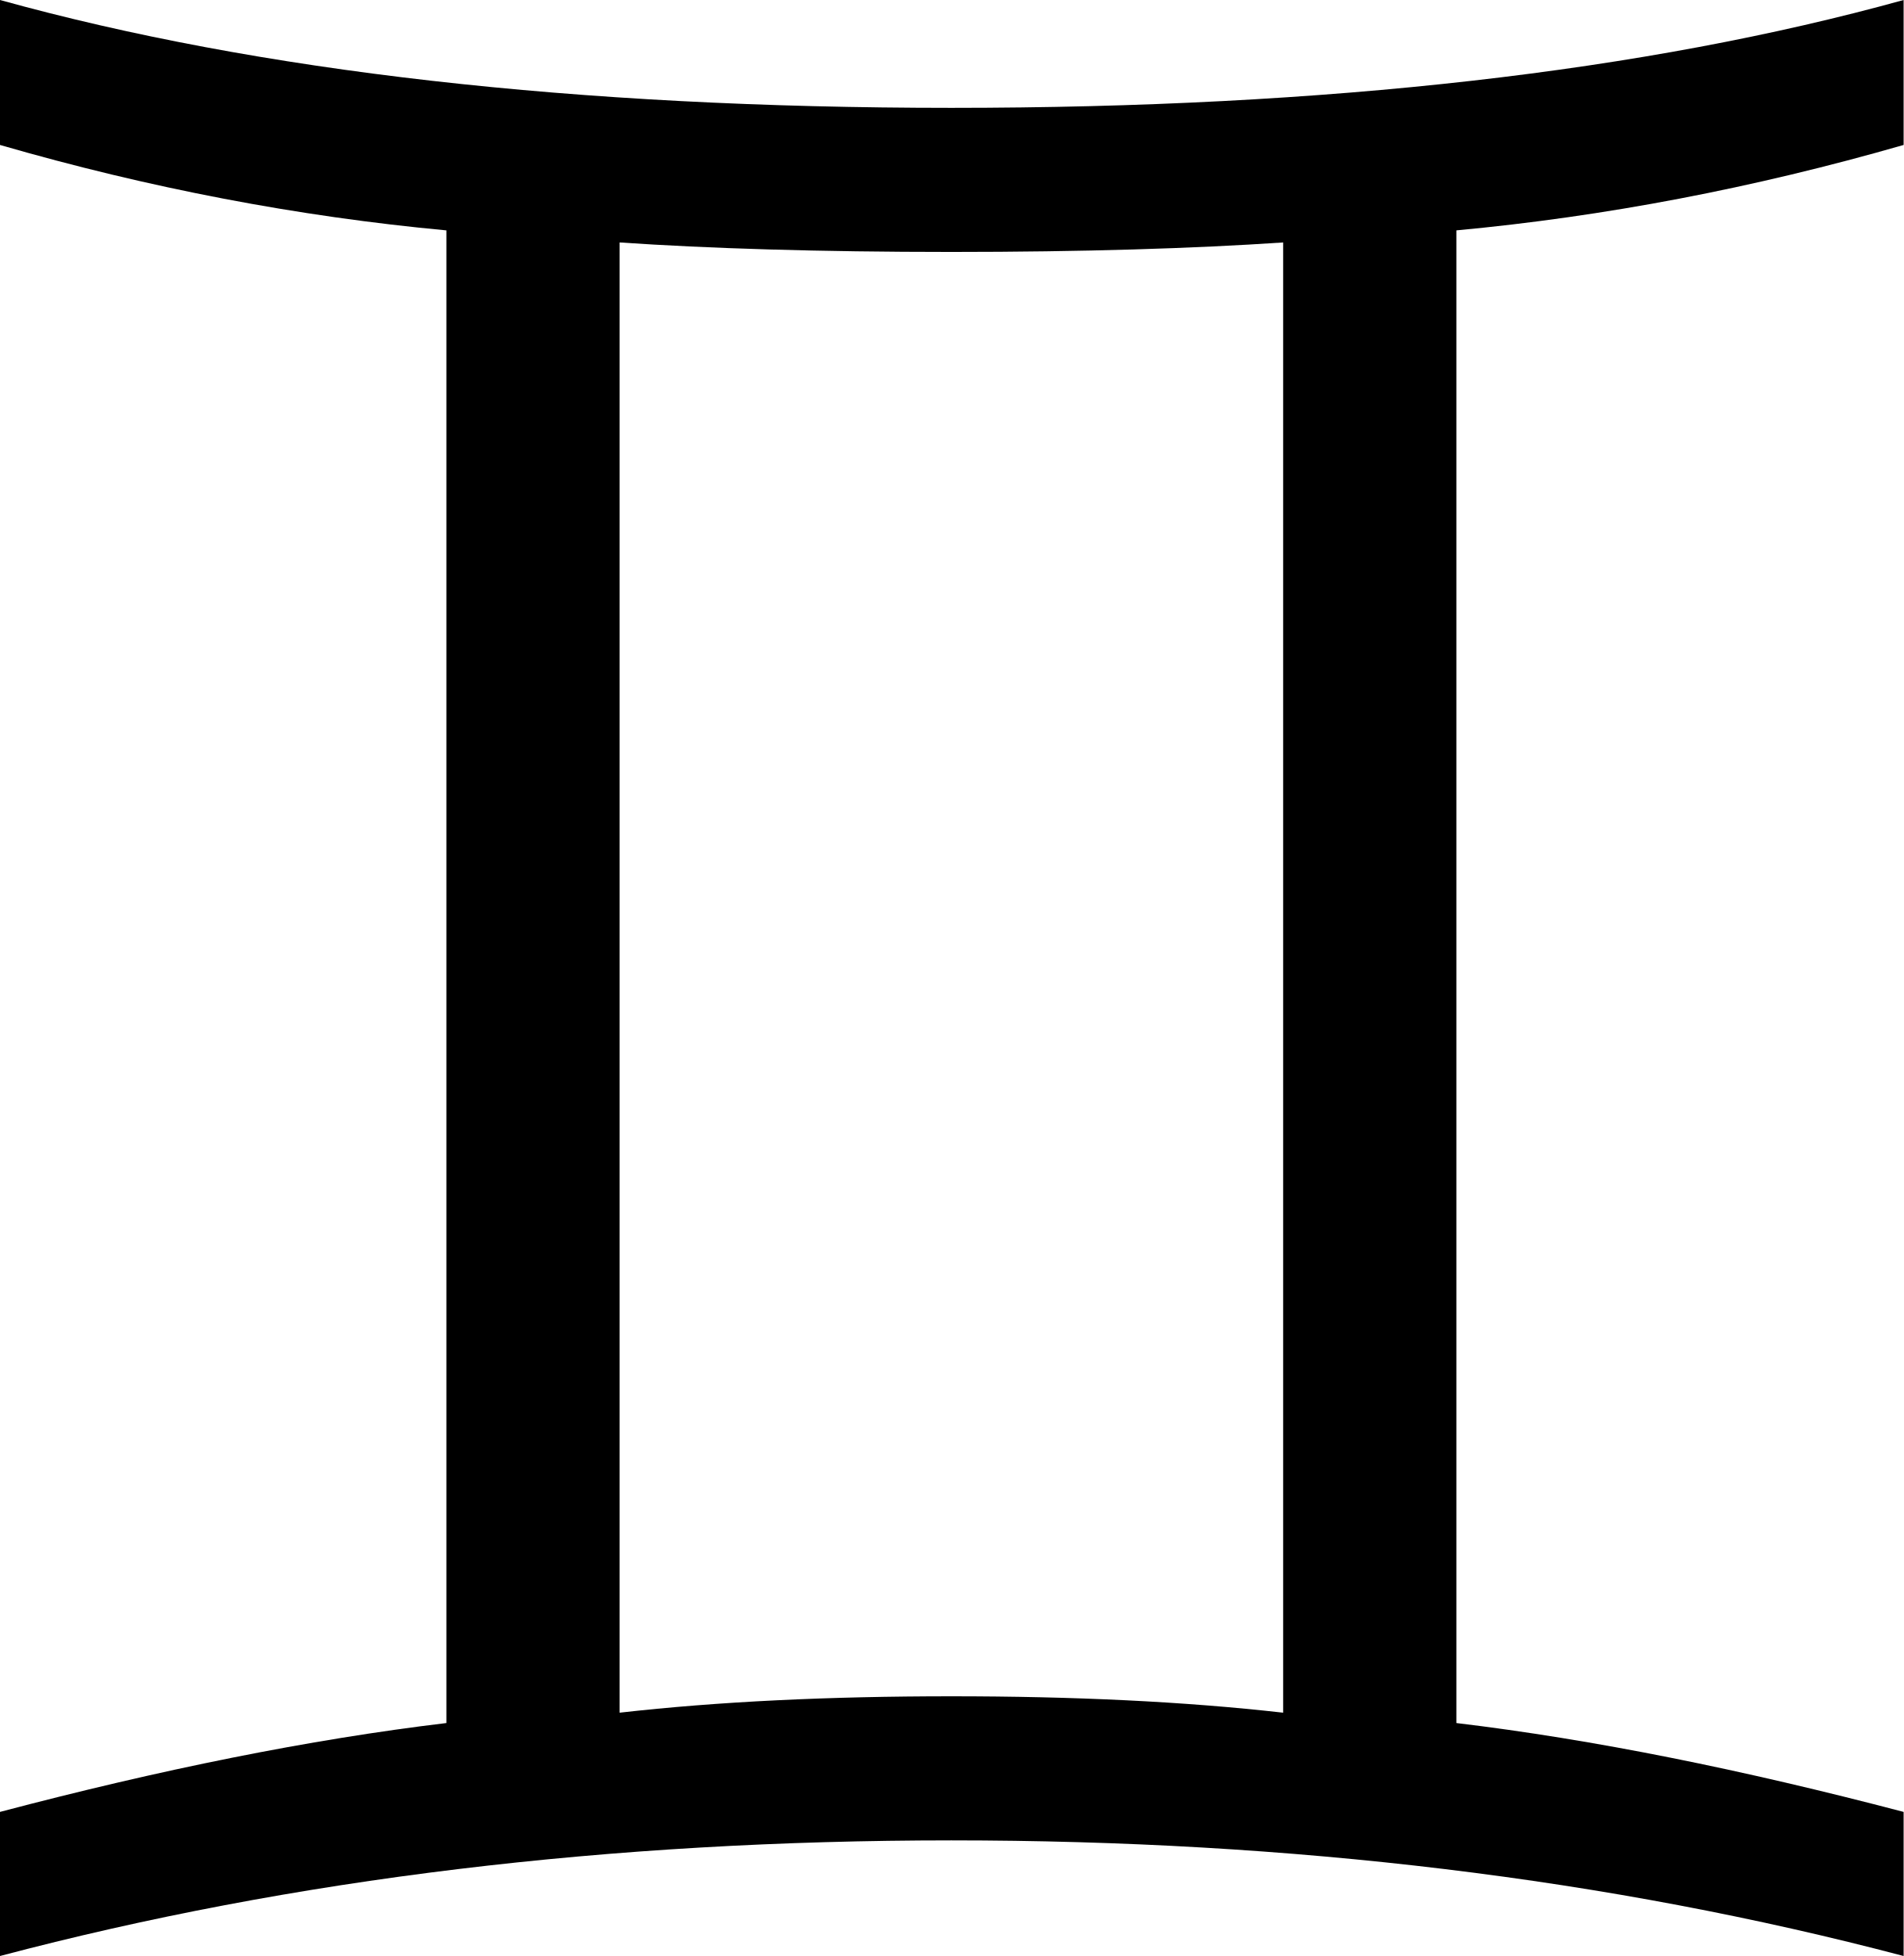
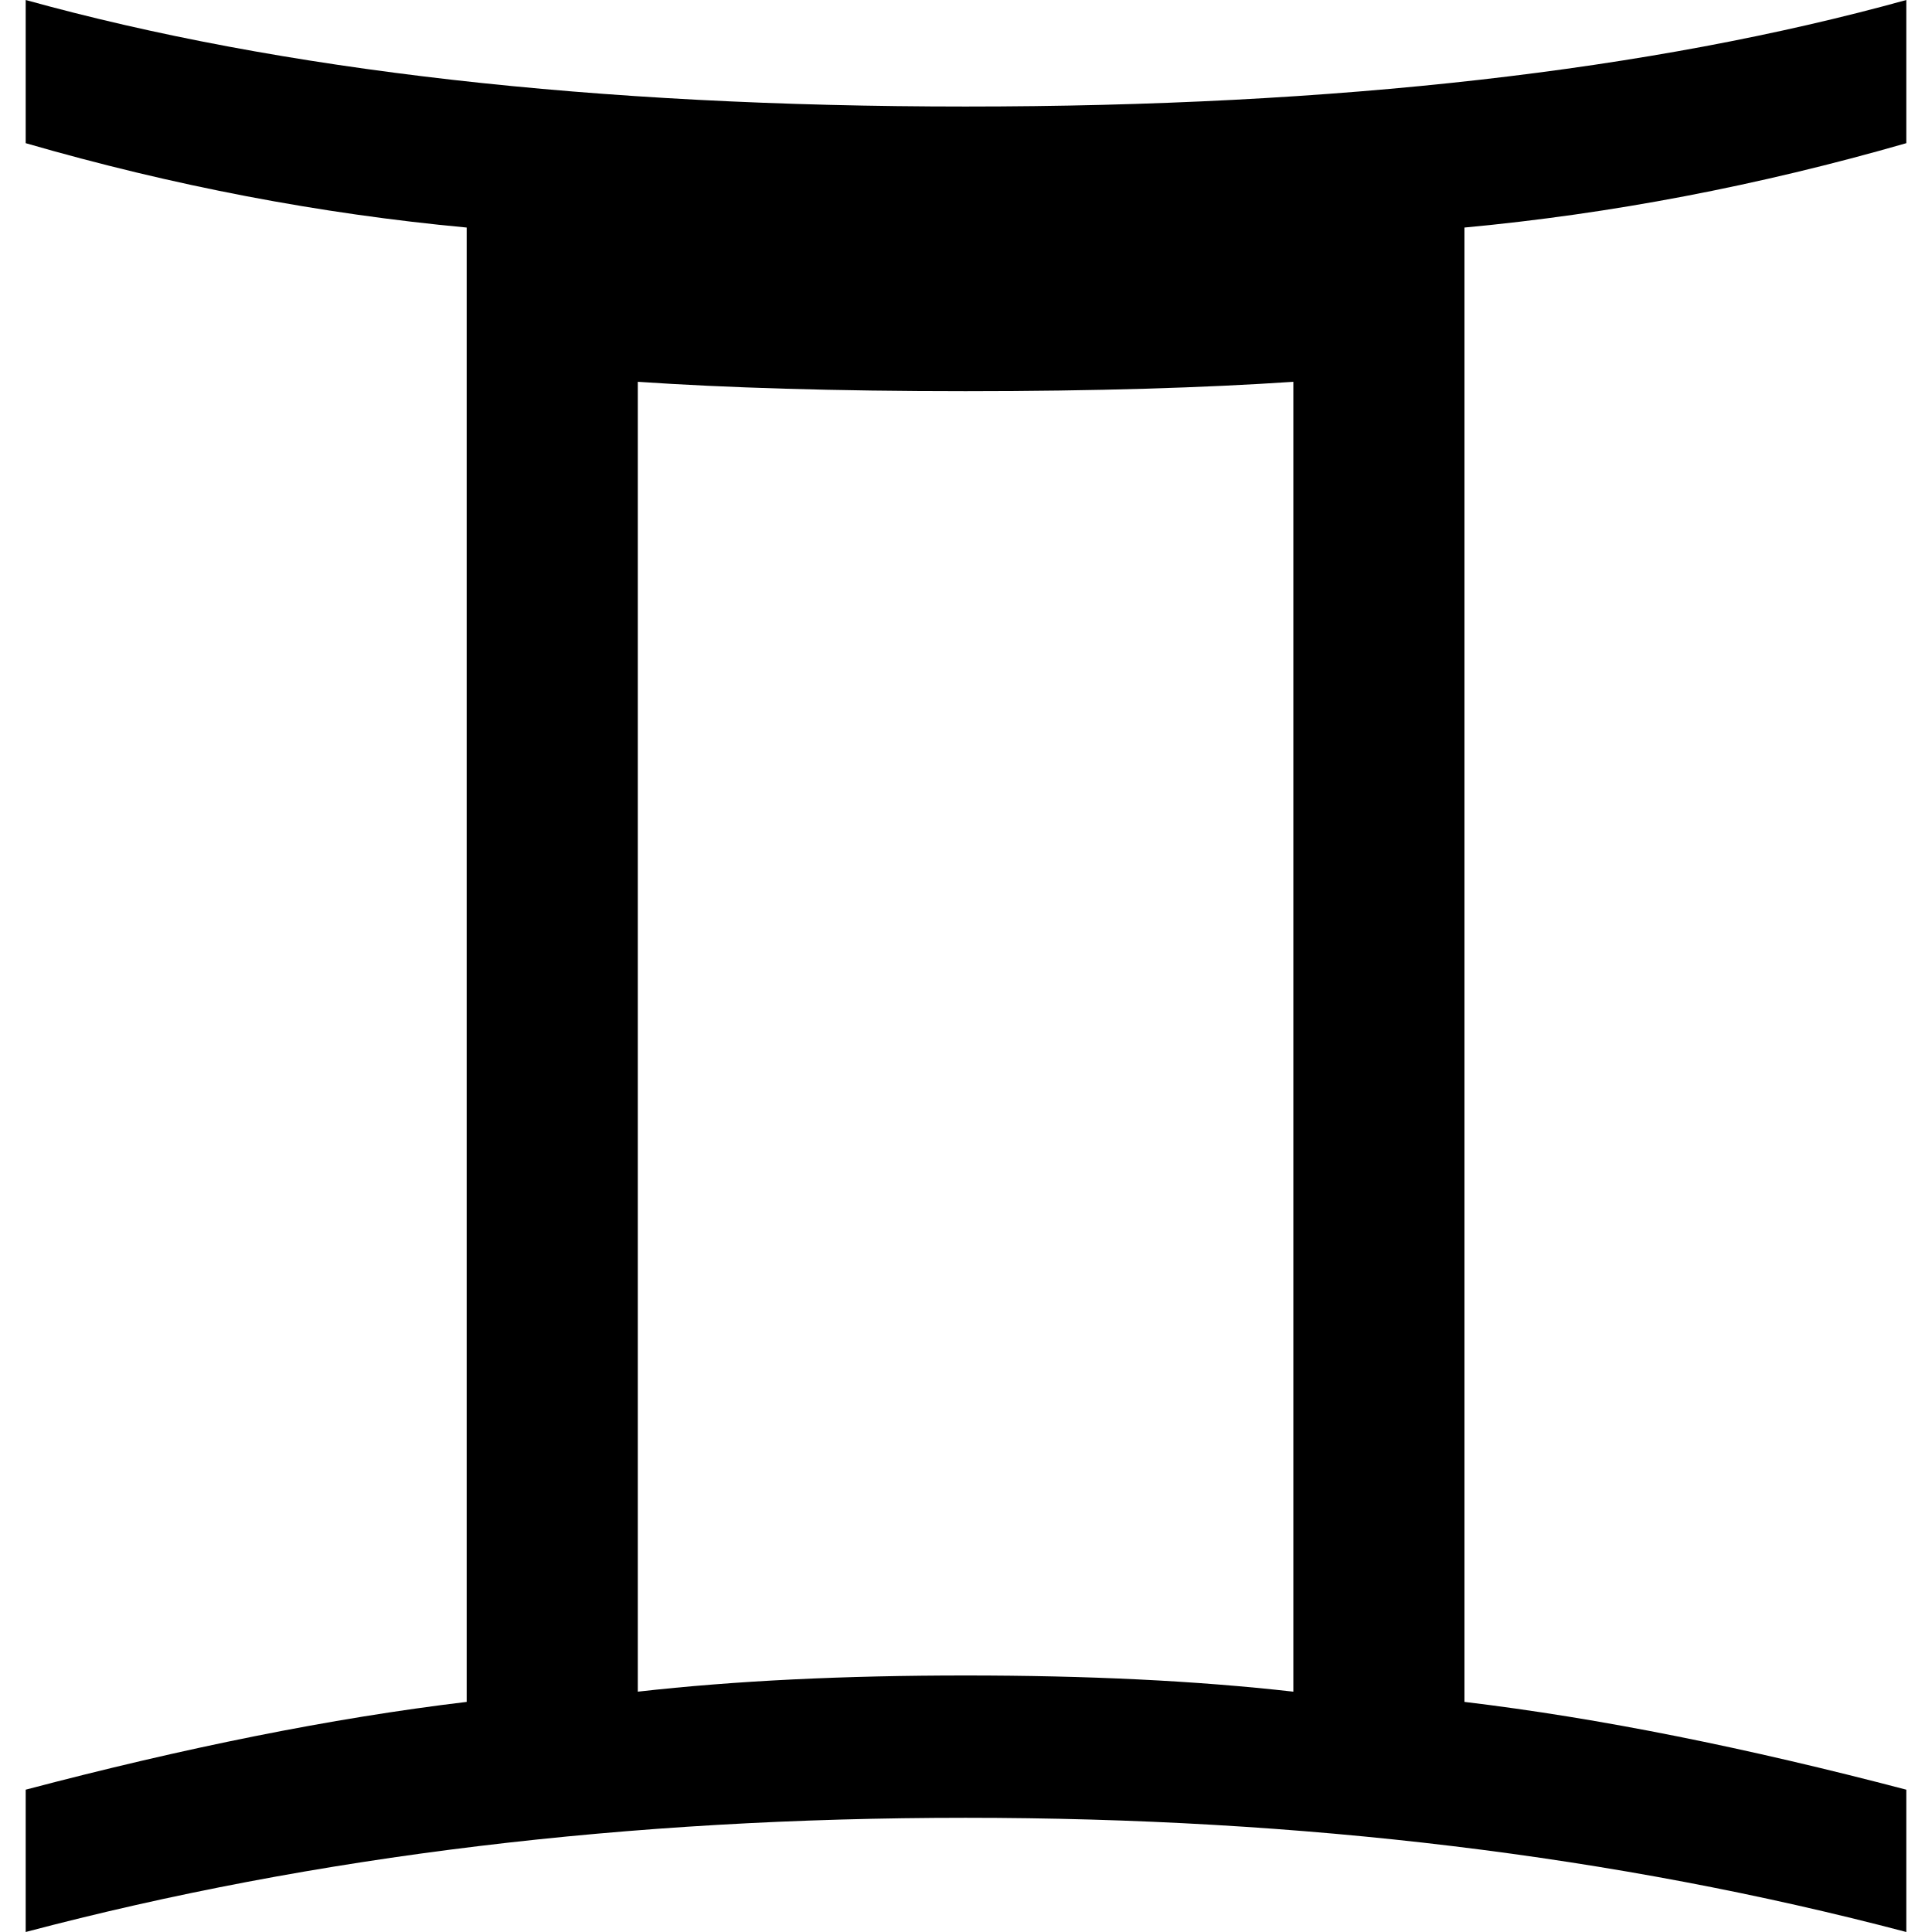
- <svg xmlns="http://www.w3.org/2000/svg" xml:space="preserve" width="183pt" height="188pt" style="shape-rendering:geometricPrecision; text-rendering:geometricPrecision; image-rendering:optimizeQuality; fill-rule:evenodd" viewBox="0 0 8268 11692" id="svg620">
-   <defs id="defs621">
-     <style type="text/css" id="style622">
+ <svg xmlns="http://www.w3.org/2000/svg" fill-rule="evenodd" xml:space="preserve" version="1.1" viewBox="0 0 100 100">
+   <defs>
+     <style type="text/css">
    .fil0 {fill:#000000}
   </style>
  </defs>
-   <g id="Layer 1" transform="matrix(5.152124,0,0,5.157475,-9408.358,-14342.93)">
-     <path class="fil0" d="M1524 5048l0 -167c186,-49 359,-84 518,-103l0 -1730c-172,-16 -345,-49 -518,-99l0 -168c300,83 668,125 1104,125 437,0 805,-42 1105,-125l0 168c-174,50 -347,83 -519,99l0 1730c159,19 332,54 519,103l0 167c-342,-90 -710,-134 -1105,-134 -395,0 -763,44 -1104,134zm719 -282c115,-13 243,-19 385,-19 142,0 270,6 385,19l0 -1704c-104,7 -232,11 -385,11 -154,0 -282,-4 -385,-11l0 1704z" id="path624" />
+   <g transform="matrix(0.04406539,0,0,0.04411116,-65.82588,-122.6731)">
+     <path fill="#000" d="m1524,5048,0-167c186-49,359-84,518-103v-1730c-172-16-345-49-518-99v-168c300,83,668,125,1104,125,437,0,805-42,1105-125v168c-174,50-347,83-519,99v1730c159,19,332,54,519,103v167c-342-90-710-134-1105-134s-763,44-1104,134zm719-282c115-13,243-19,385-19s270,6,385,19v-1537c-104,7-232,11-385,11-154,0-282-4-385-11v1704z" />
  </g>
</svg>
